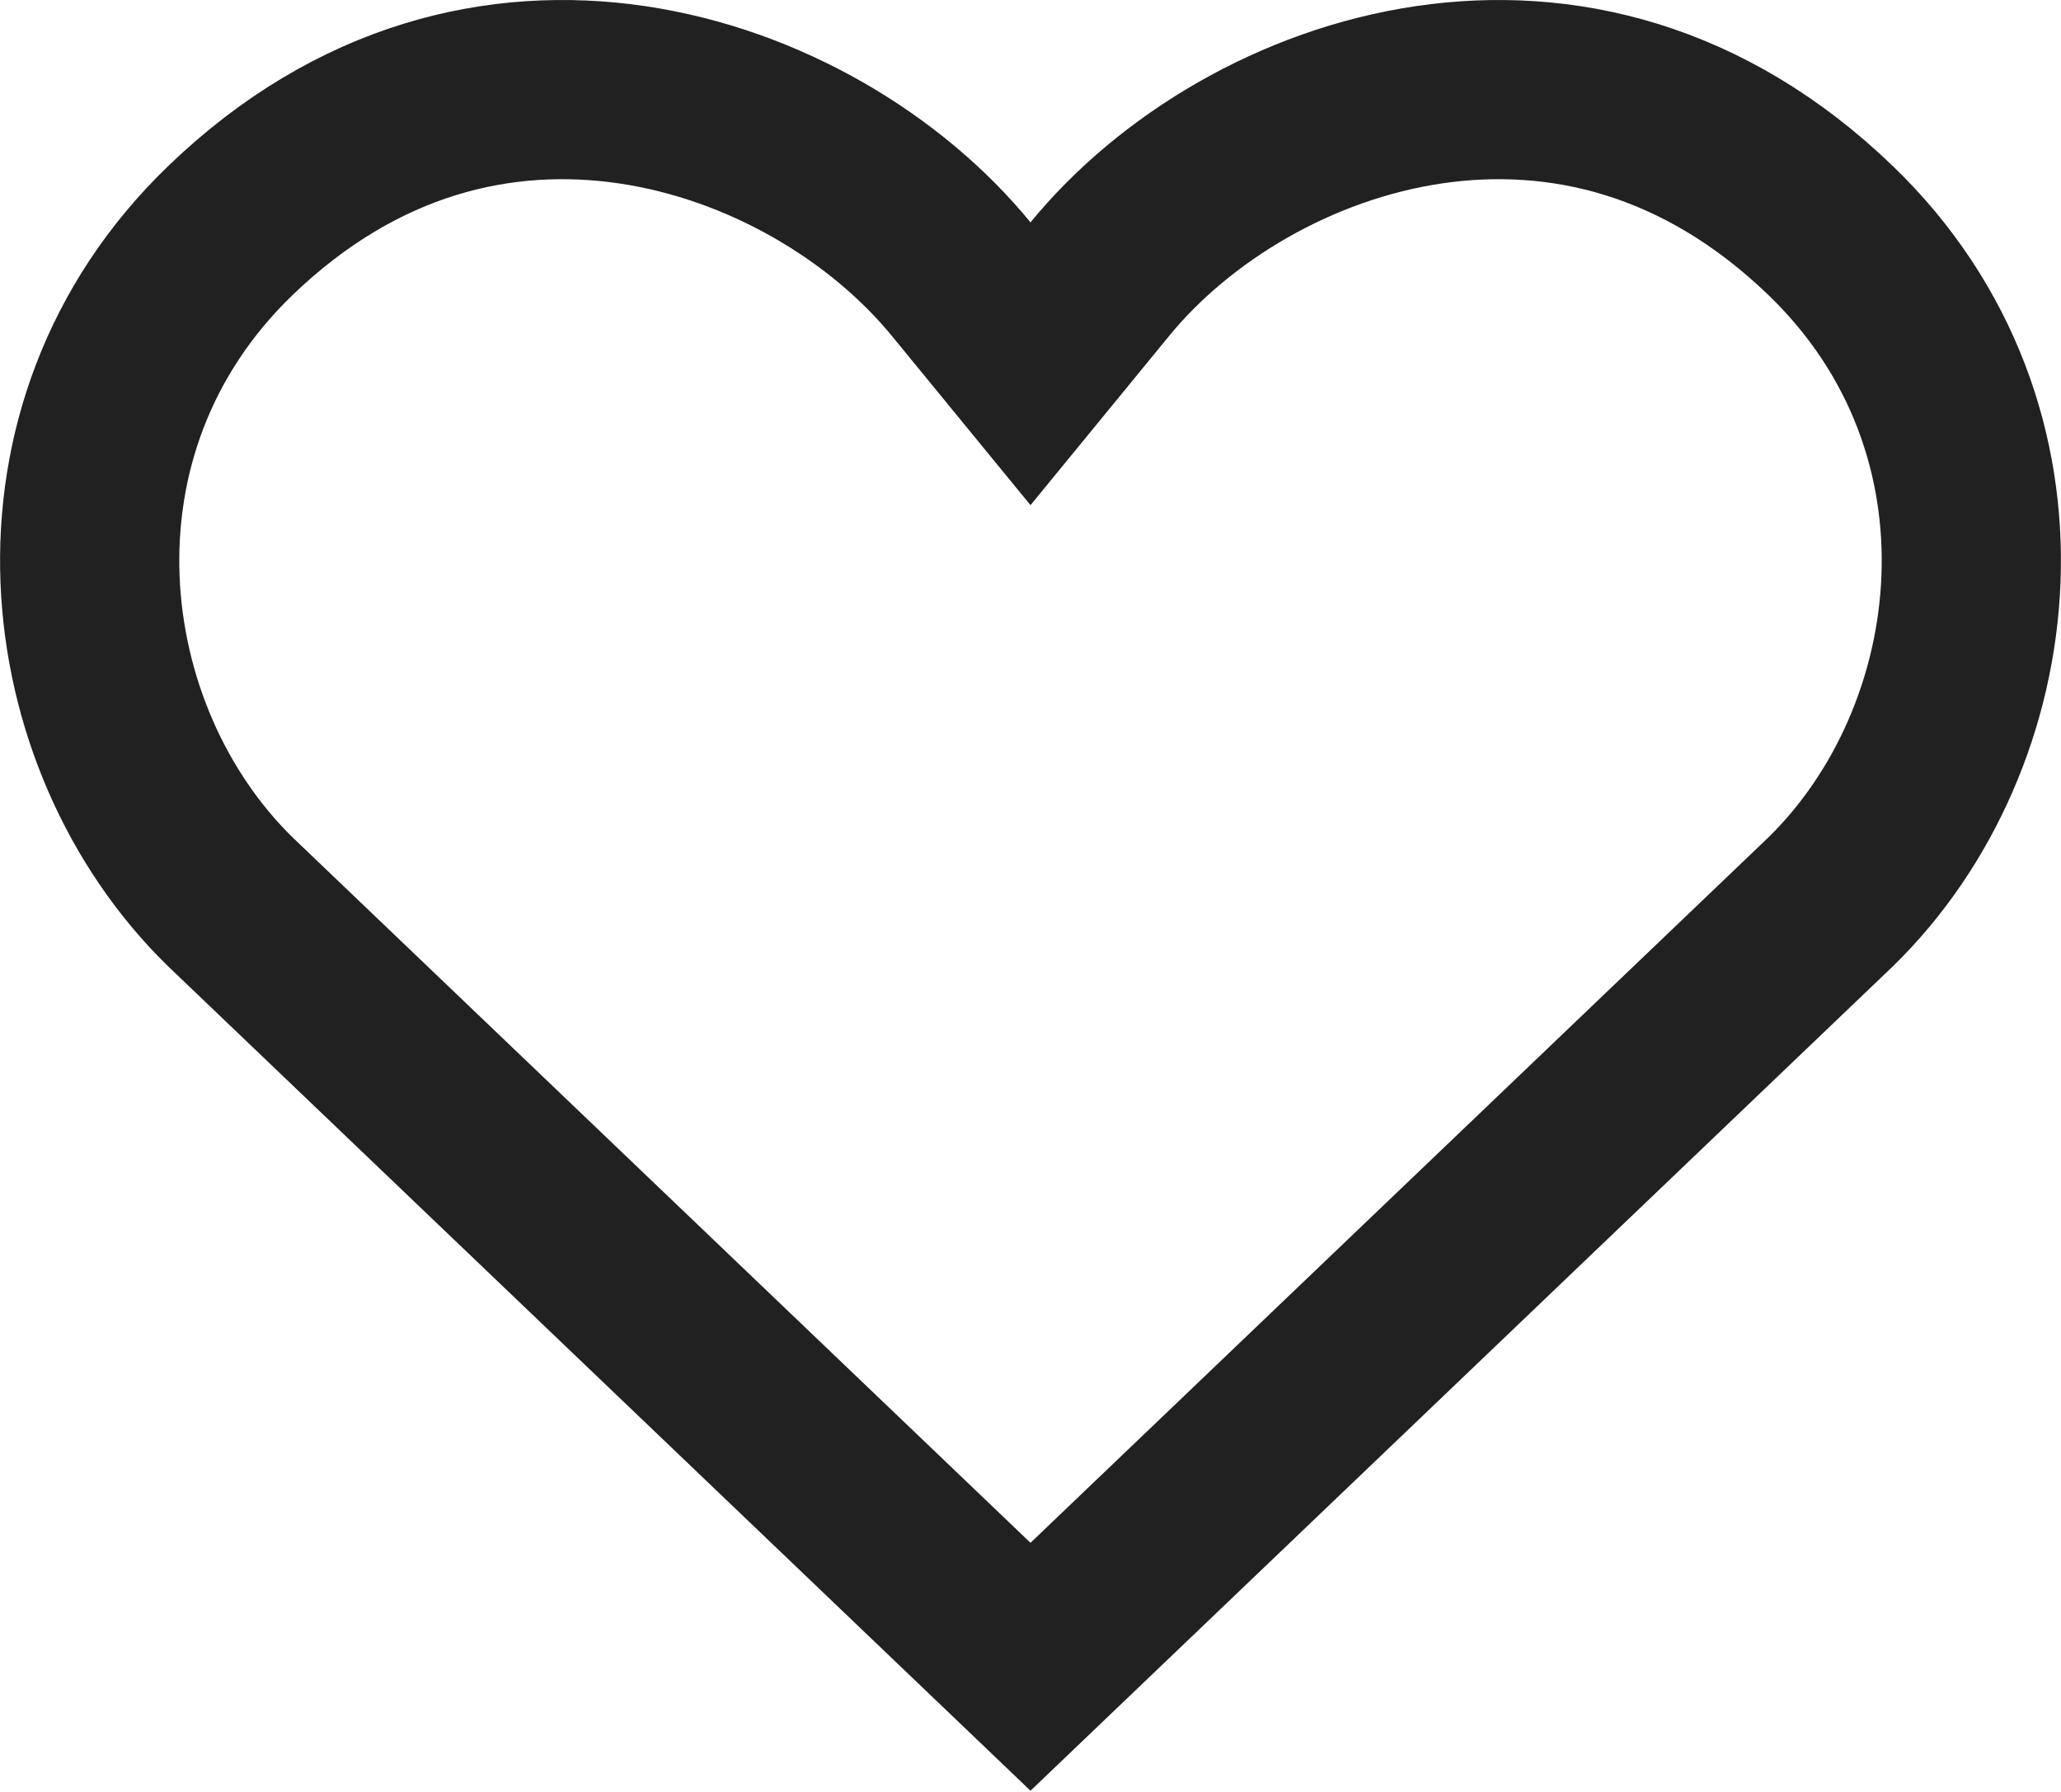
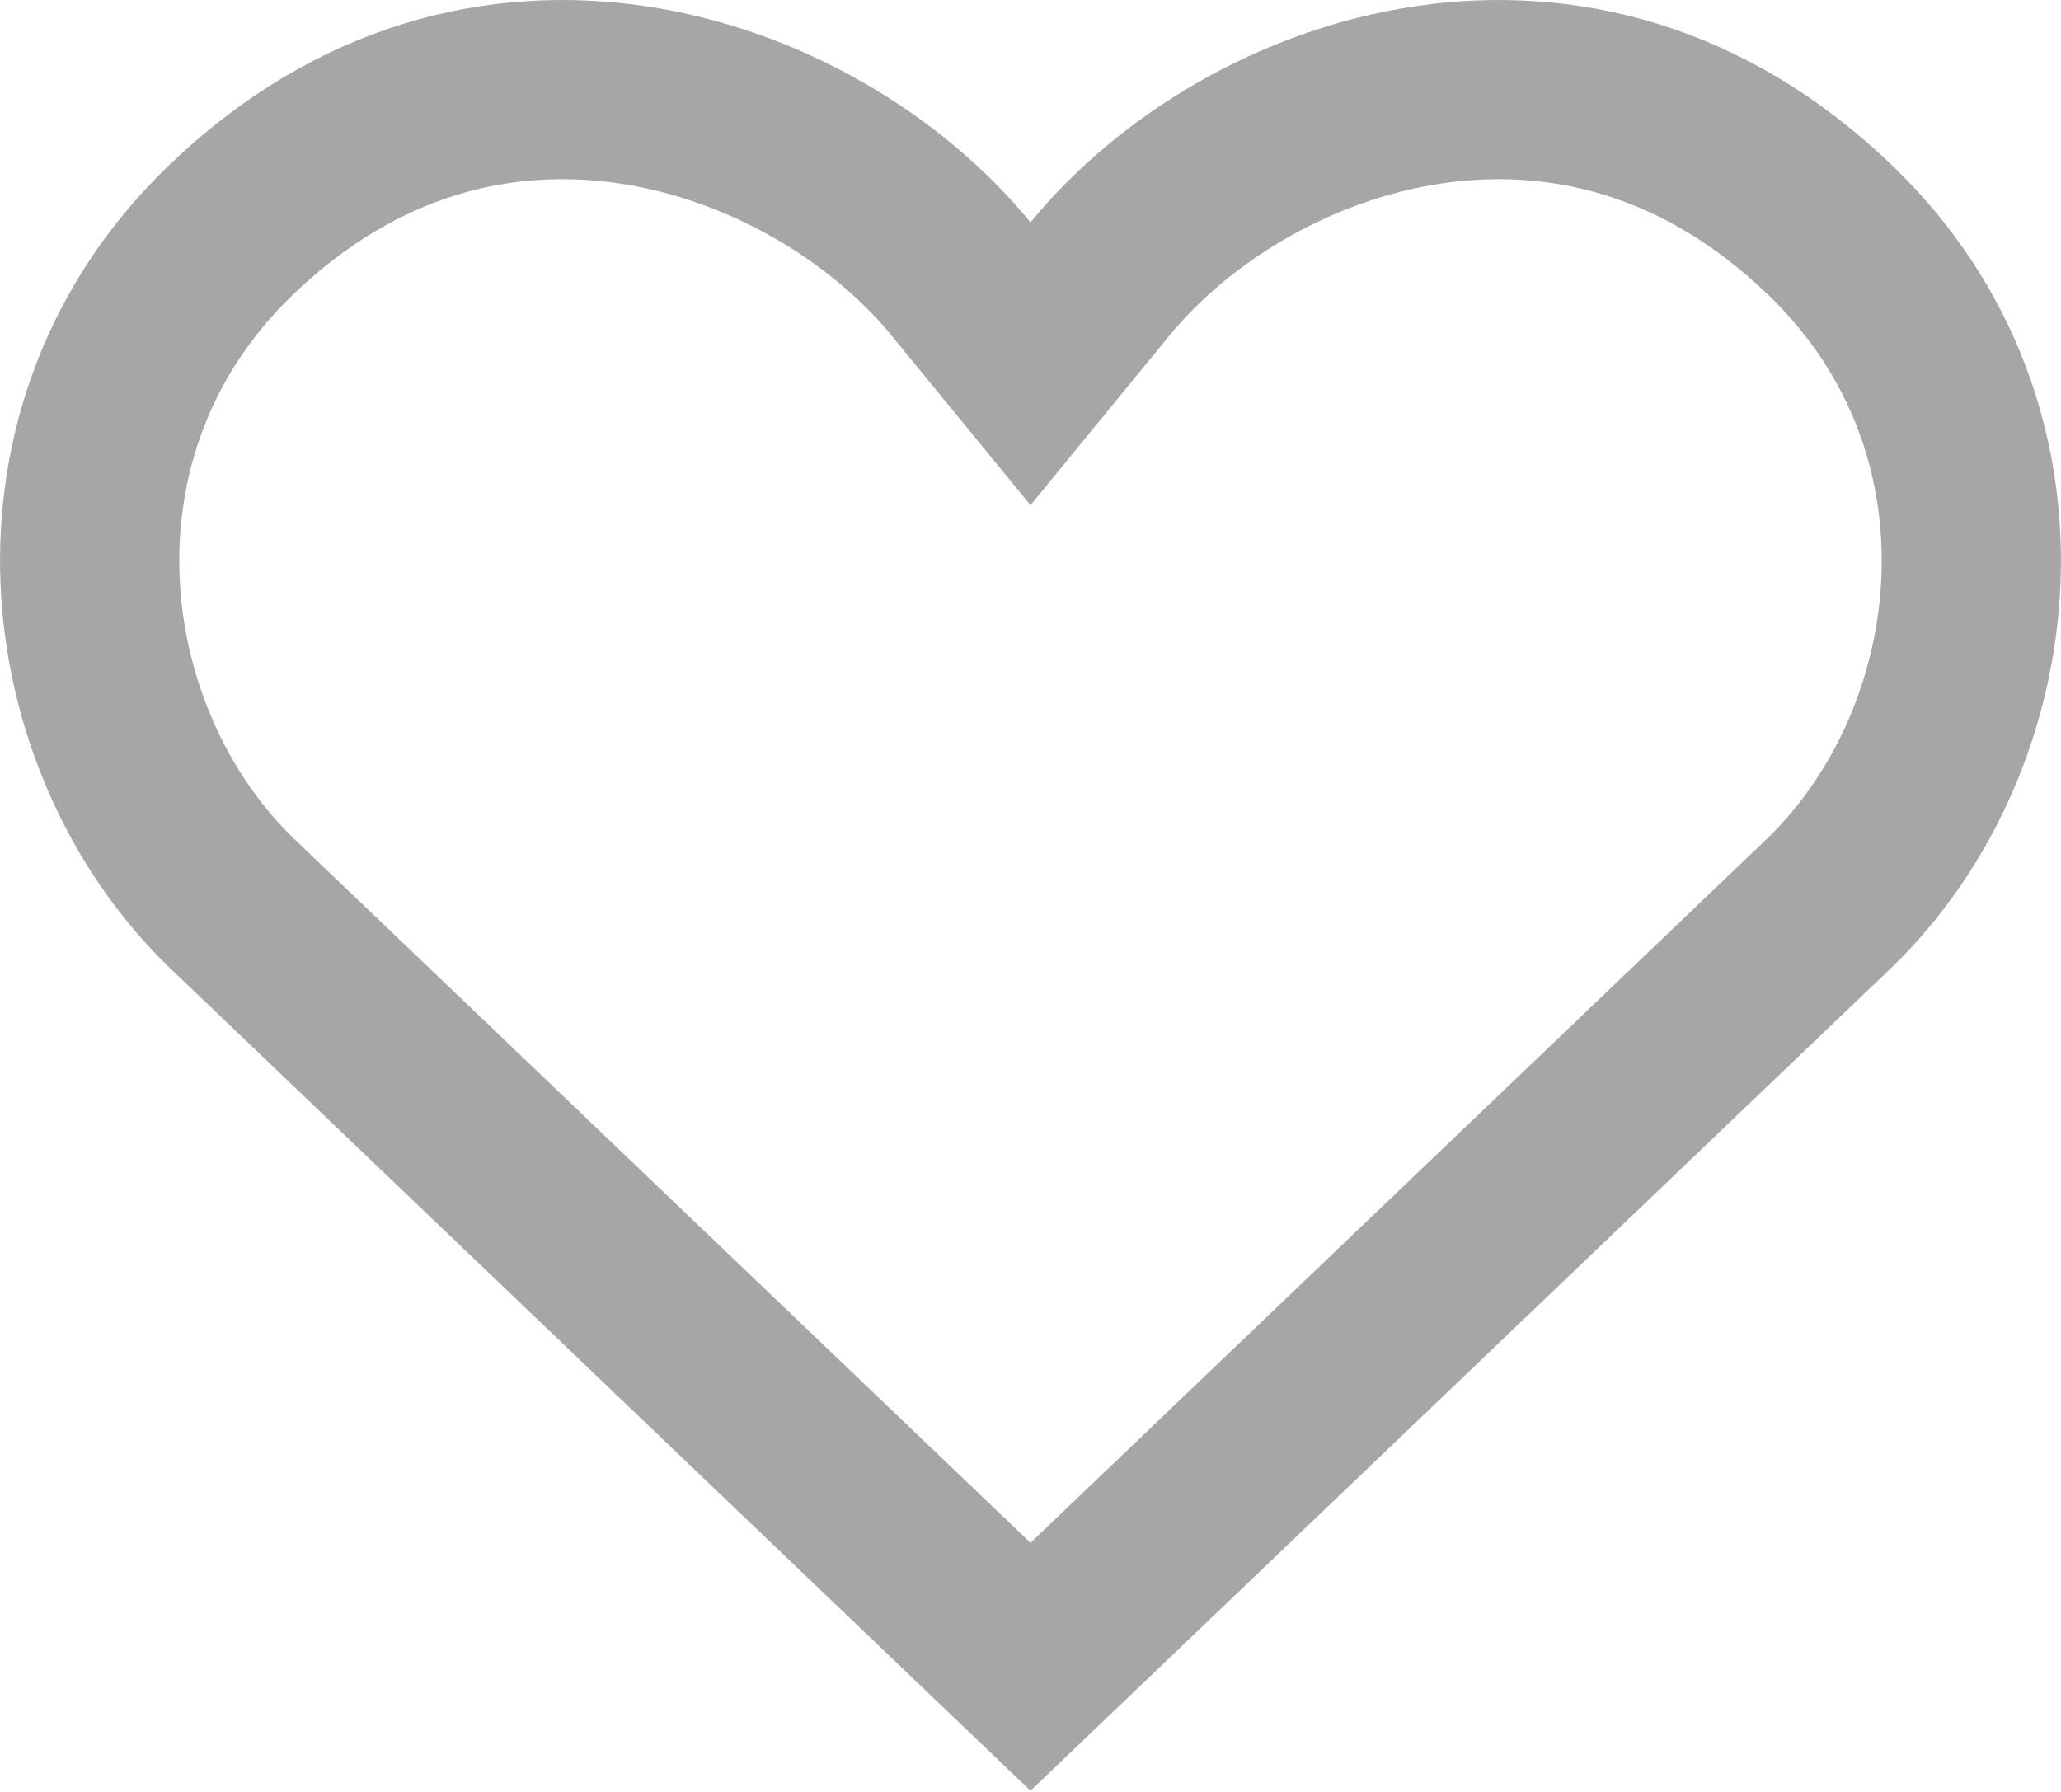
<svg xmlns="http://www.w3.org/2000/svg" width="23" height="20" viewBox="0 0 23 20" fill="none">
-   <path d="M11.5 18.603L2.572 10.067C0.695 8.236 0.27 4.791 2.571 2.573C3.994 1.202 5.593 0.844 7.049 1.057C8.54 1.276 9.895 2.1 10.726 3.115L11.5 4.06L12.274 3.115C13.105 2.1 14.46 1.276 15.951 1.057C17.407 0.844 19.006 1.202 20.429 2.573C22.73 4.791 22.305 8.236 20.428 10.067L11.5 18.603Z" stroke="#212121" stroke-width="2" />
+   <g opacity="0.4">
+     <path d="M11.5 18.603L2.572 10.067C0.695 8.236 0.27 4.791 2.571 2.573C3.994 1.202 5.593 0.844 7.049 1.057C8.54 1.276 9.895 2.1 10.726 3.115L11.5 4.06L12.274 3.115C13.105 2.1 14.46 1.276 15.951 1.057C17.407 0.844 19.006 1.202 20.429 2.573C22.73 4.791 22.305 8.236 20.428 10.067L11.5 18.603Z" stroke="#212121" stroke-width="2" />
+   </g>
</svg>
